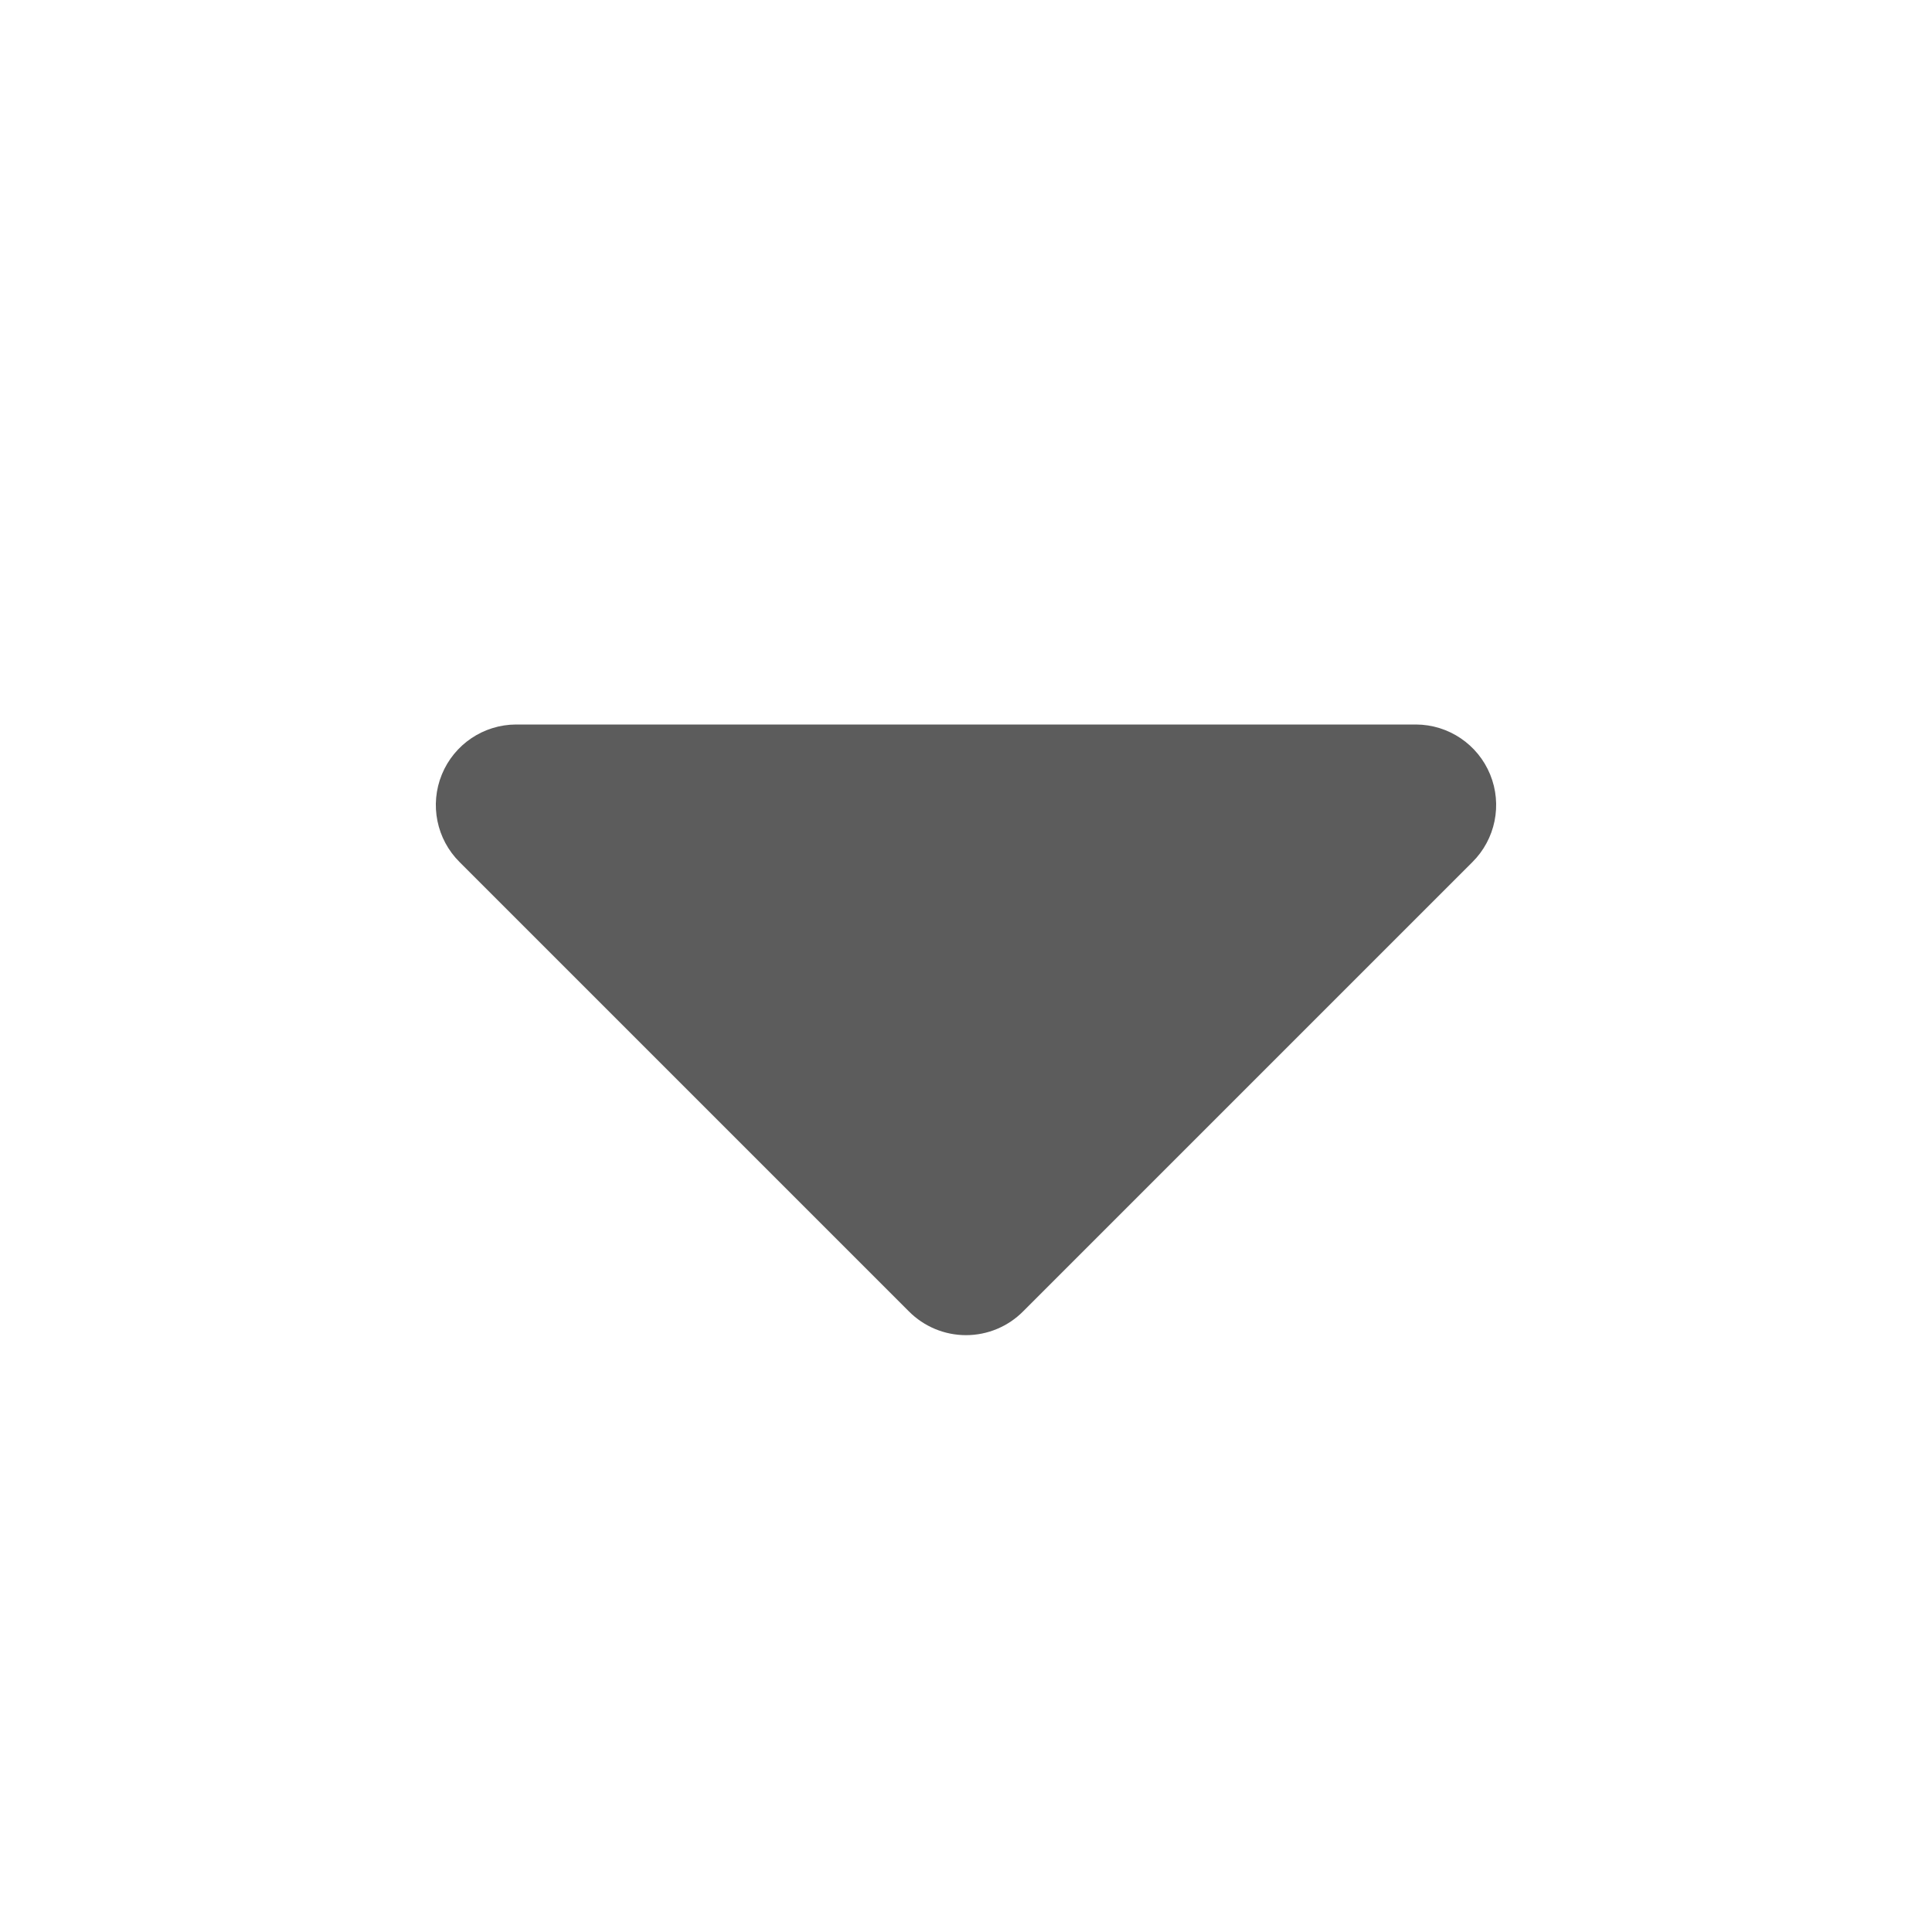
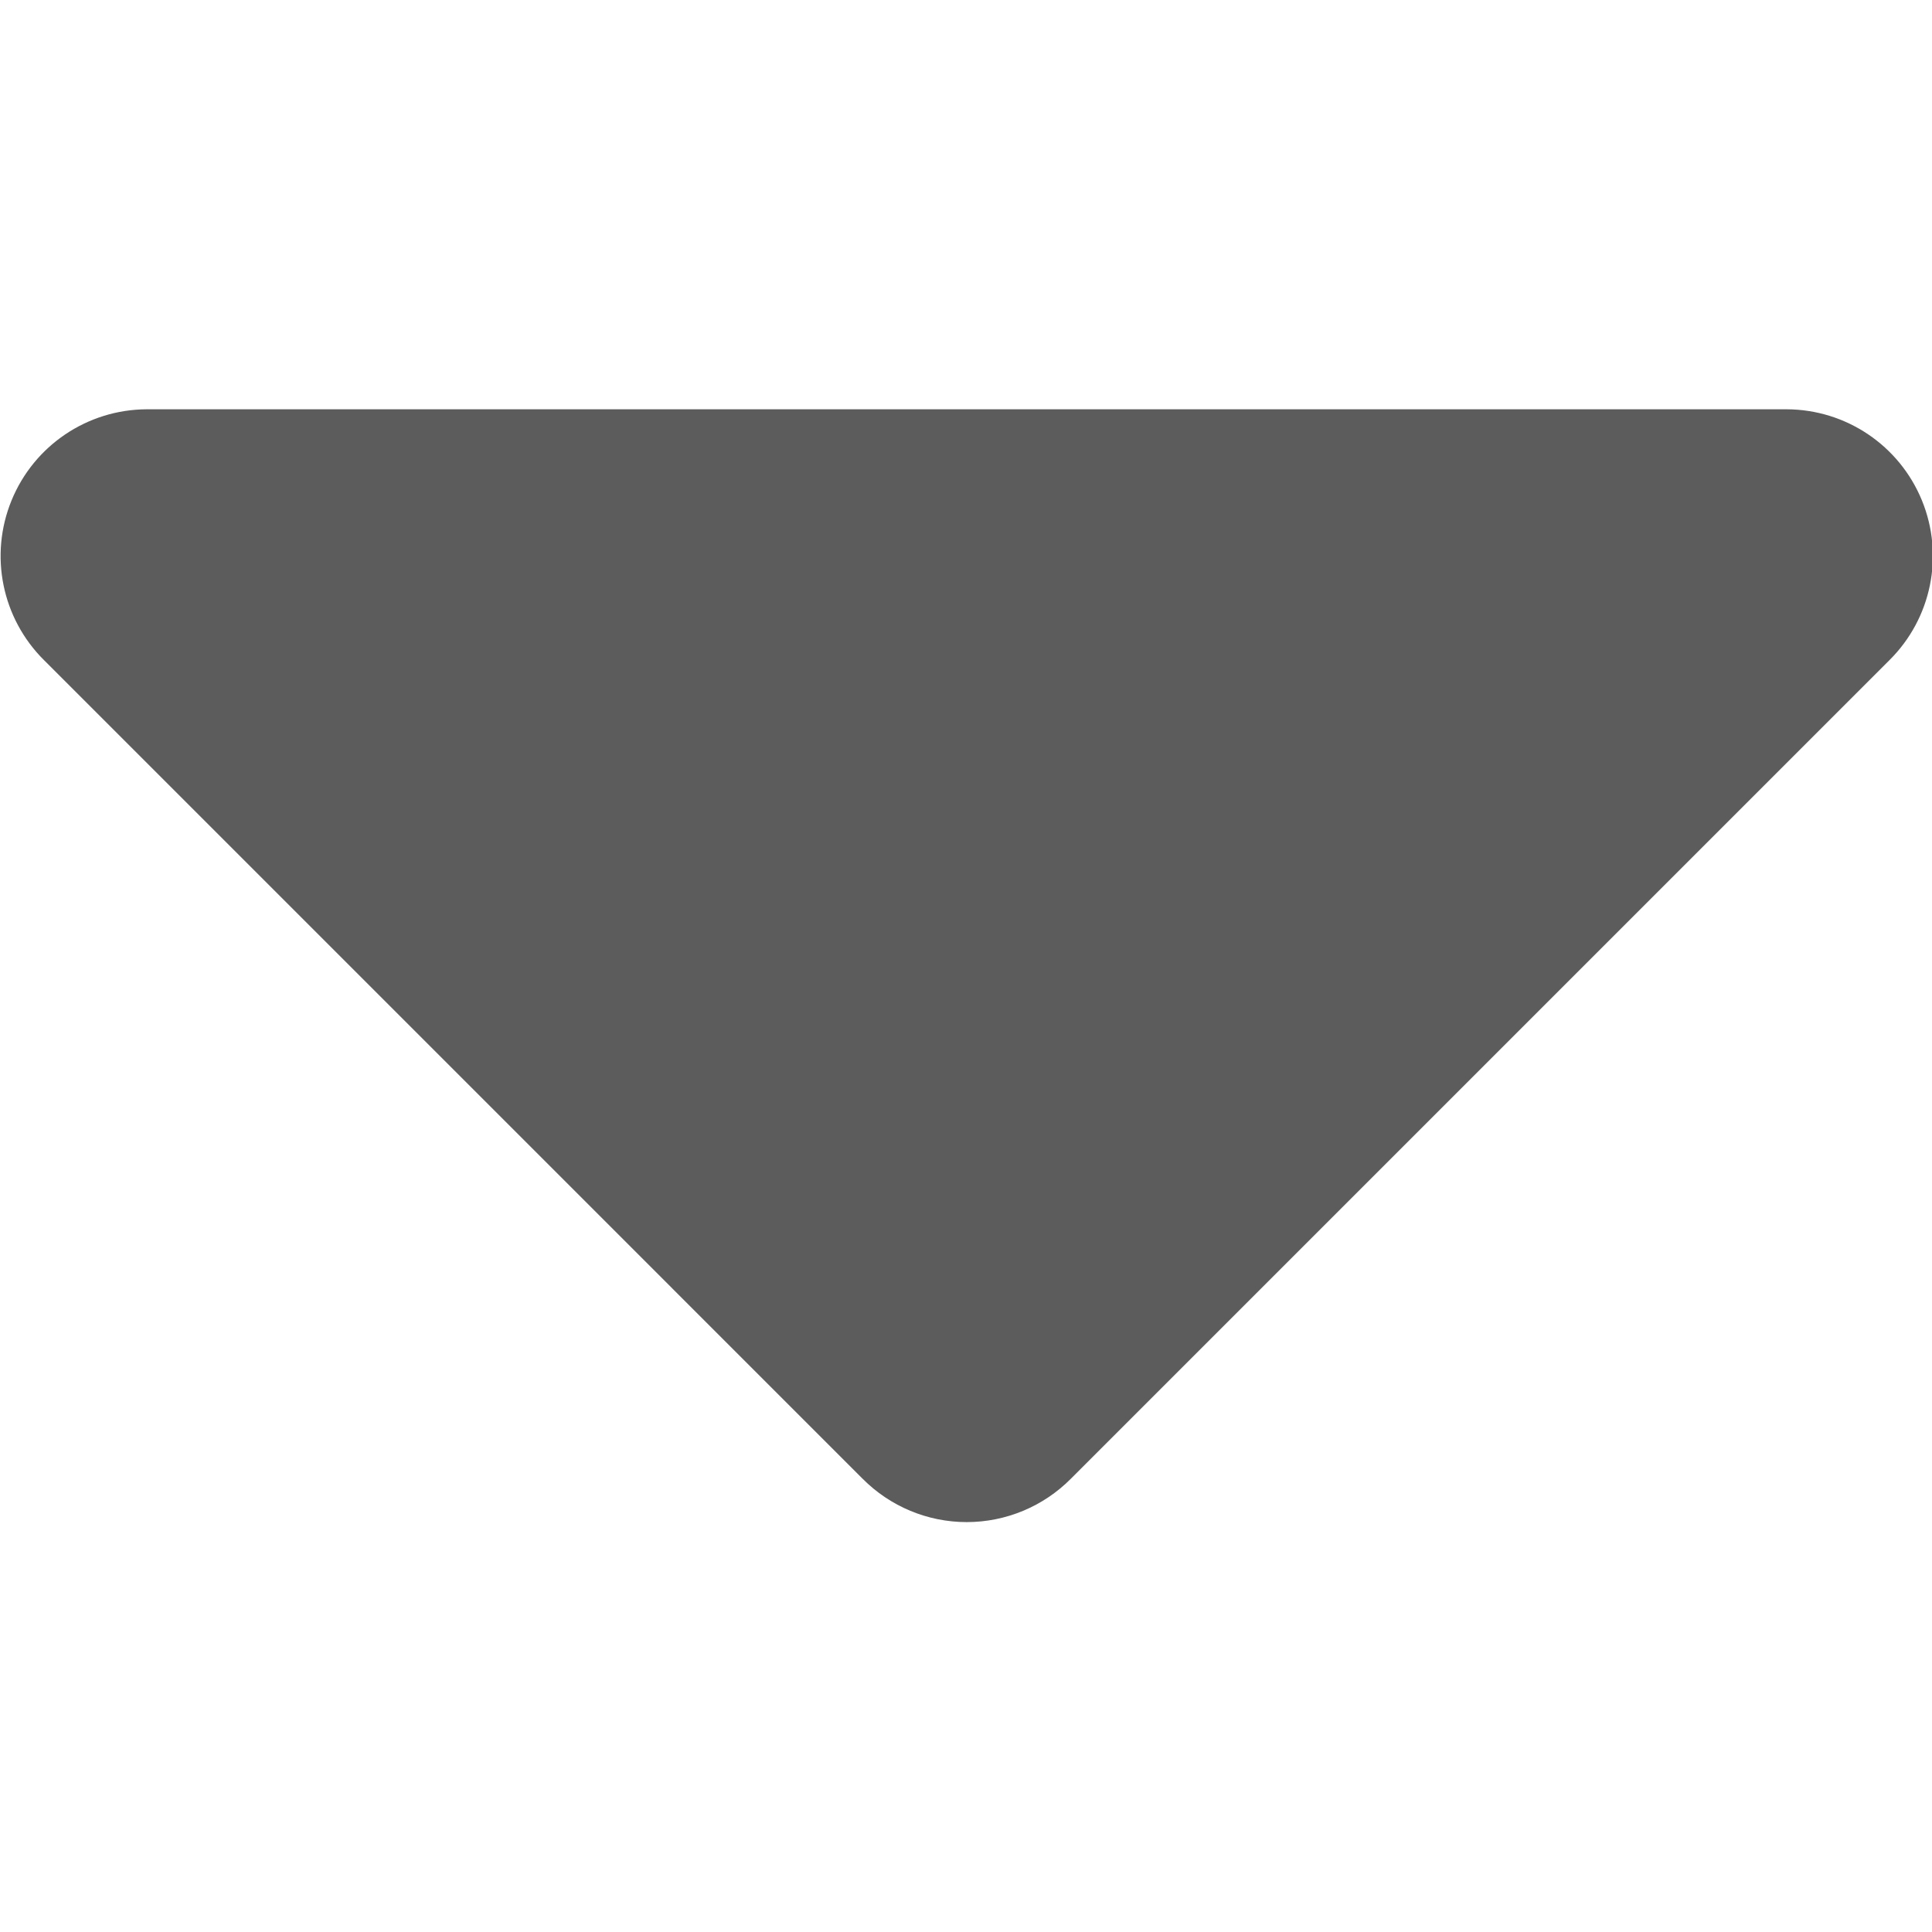
- <svg xmlns="http://www.w3.org/2000/svg" viewBox="0 0 24 24" width="18" height="18" style="fill: #5c5c5c">
-   <path d="M6.41,9H17.59a1,1,0,0,1,.7,1.71l-5.58,5.58a1,1,0,0,1-1.42,0L5.71,10.71A1,1,0,0,1,6.41,9Z" />
+ <svg xmlns="http://www.w3.org/2000/svg" style="fill: #5c5c5c" viewBox="5.41 9 13.17 7.59" width="9" height="9">
+   <path d="M6.41,9H17.59a1,1,0,0,1,.7,1.71l-5.58,5.58a1,1,0,0,1-1.42,0L5.71,10.71A1,1,0,0,1,6.41,9Z">
+ </path>
</svg>
